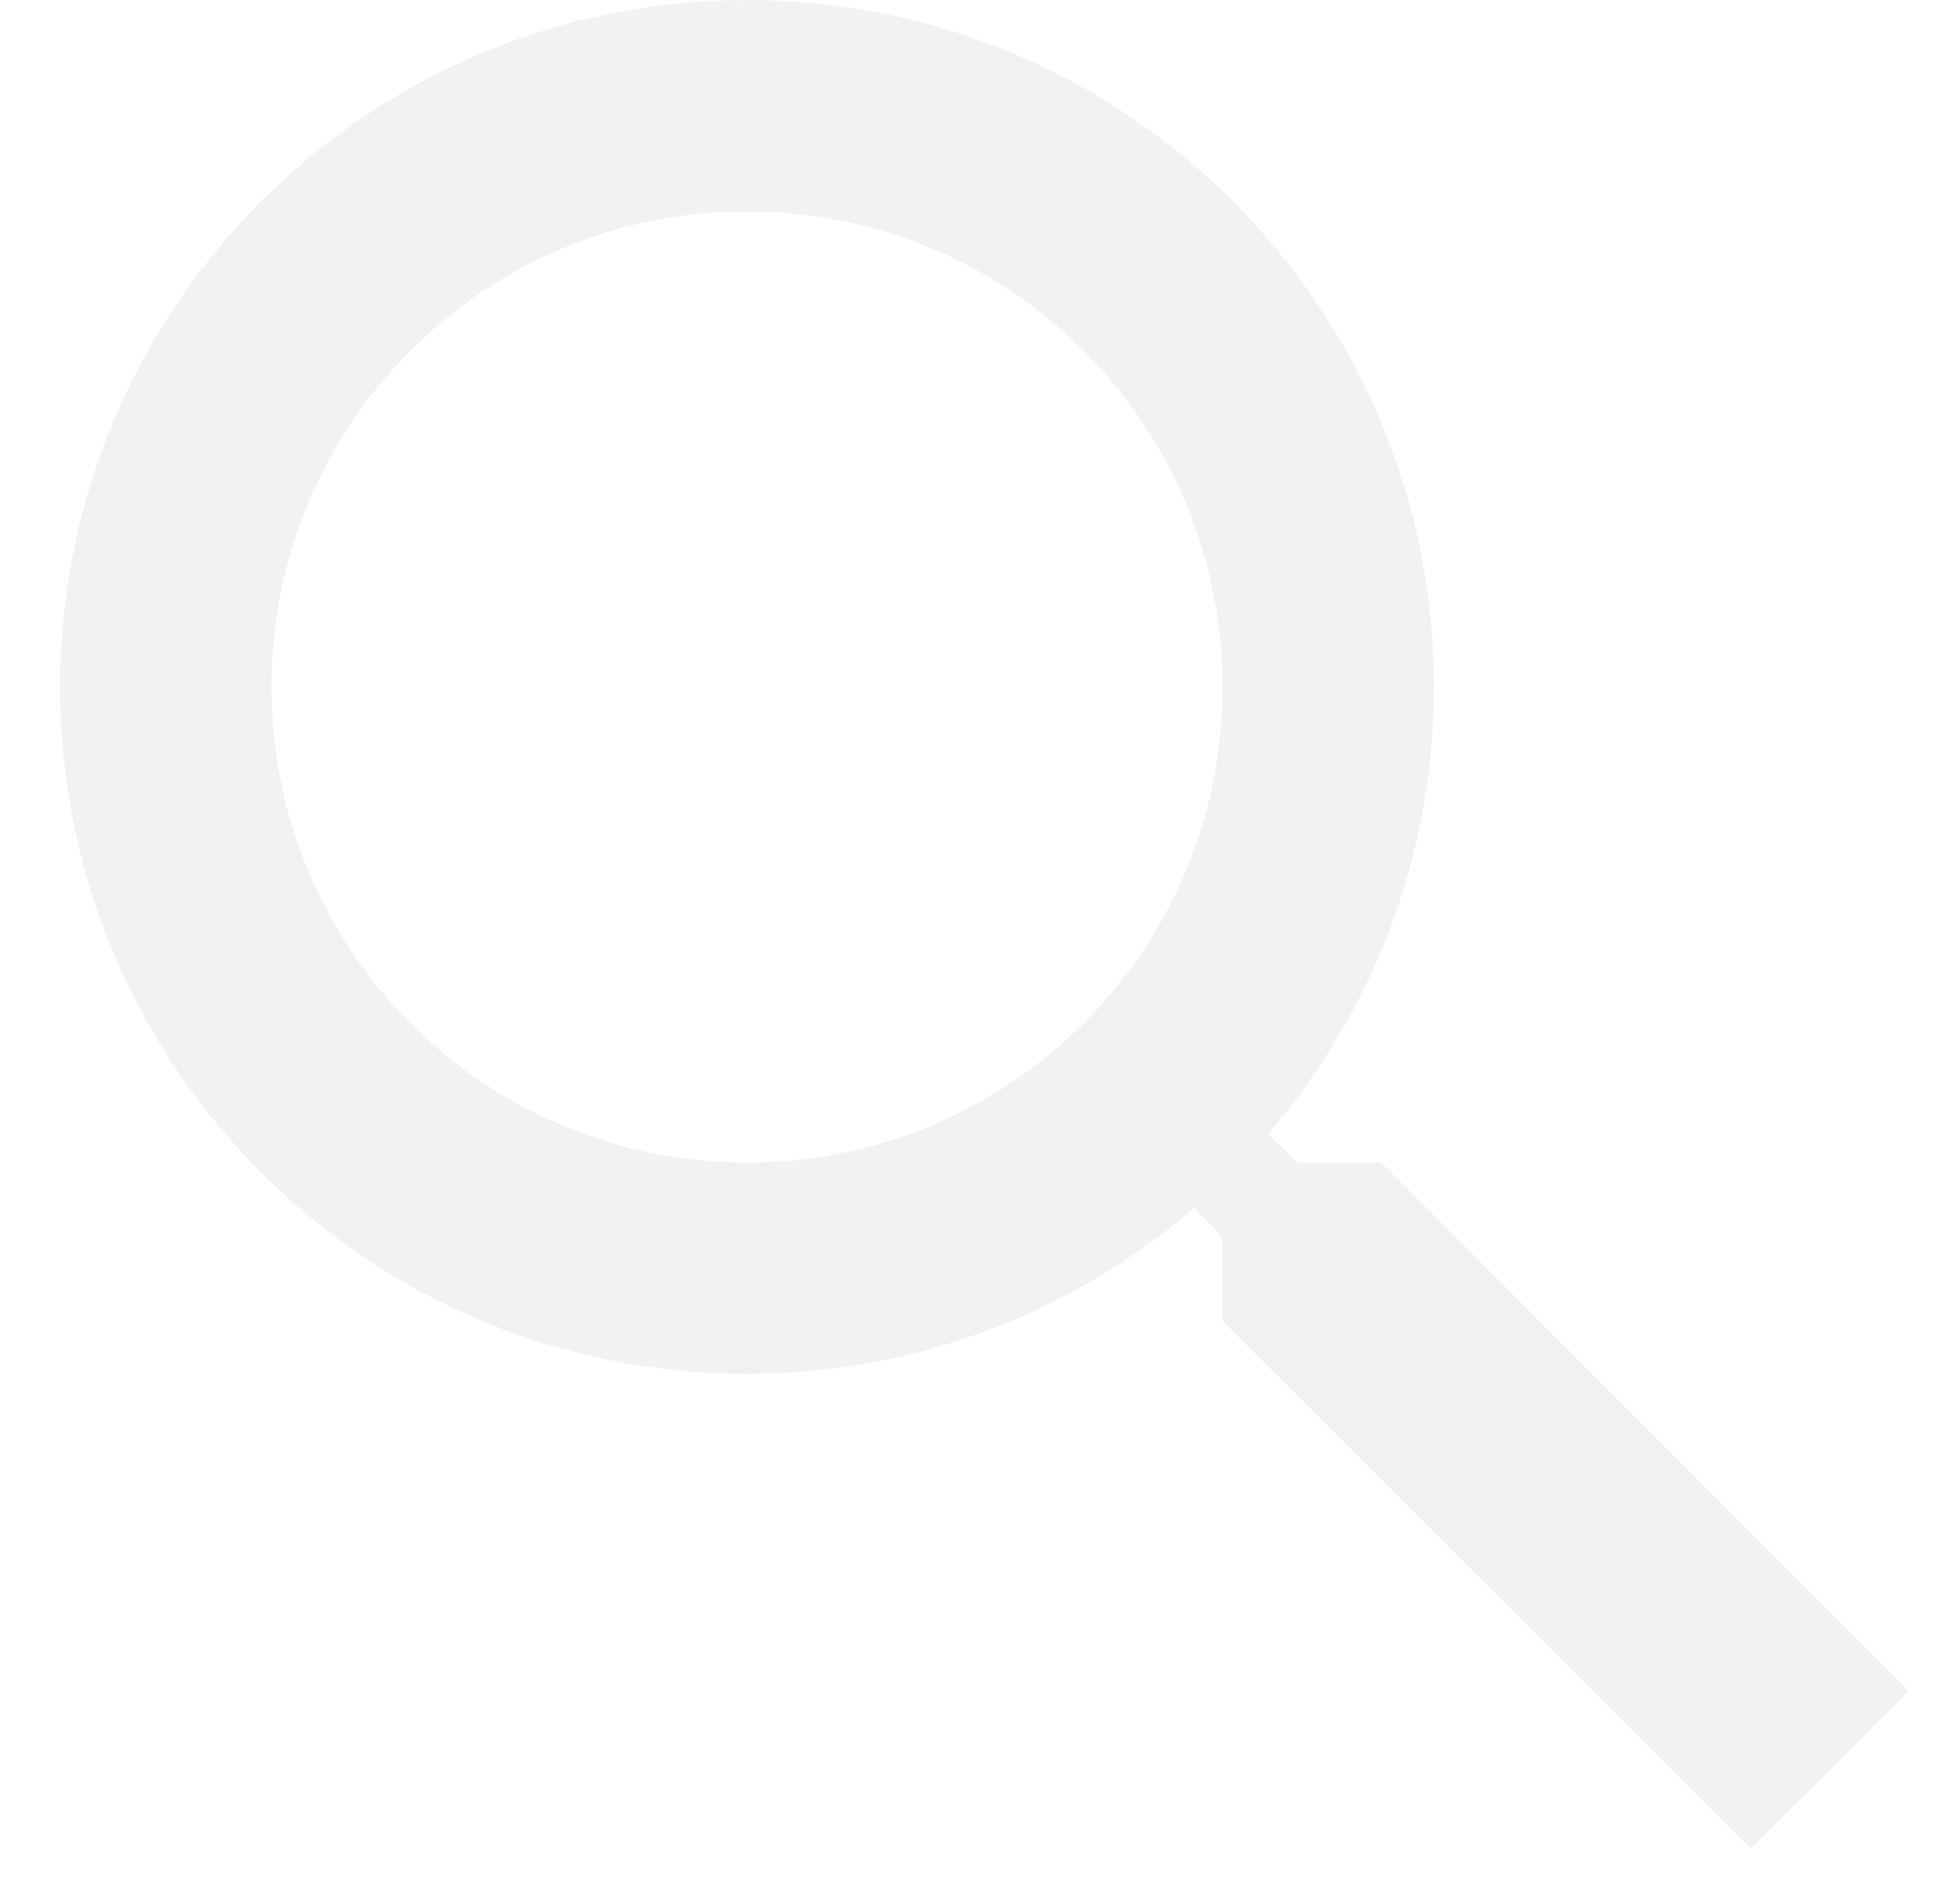
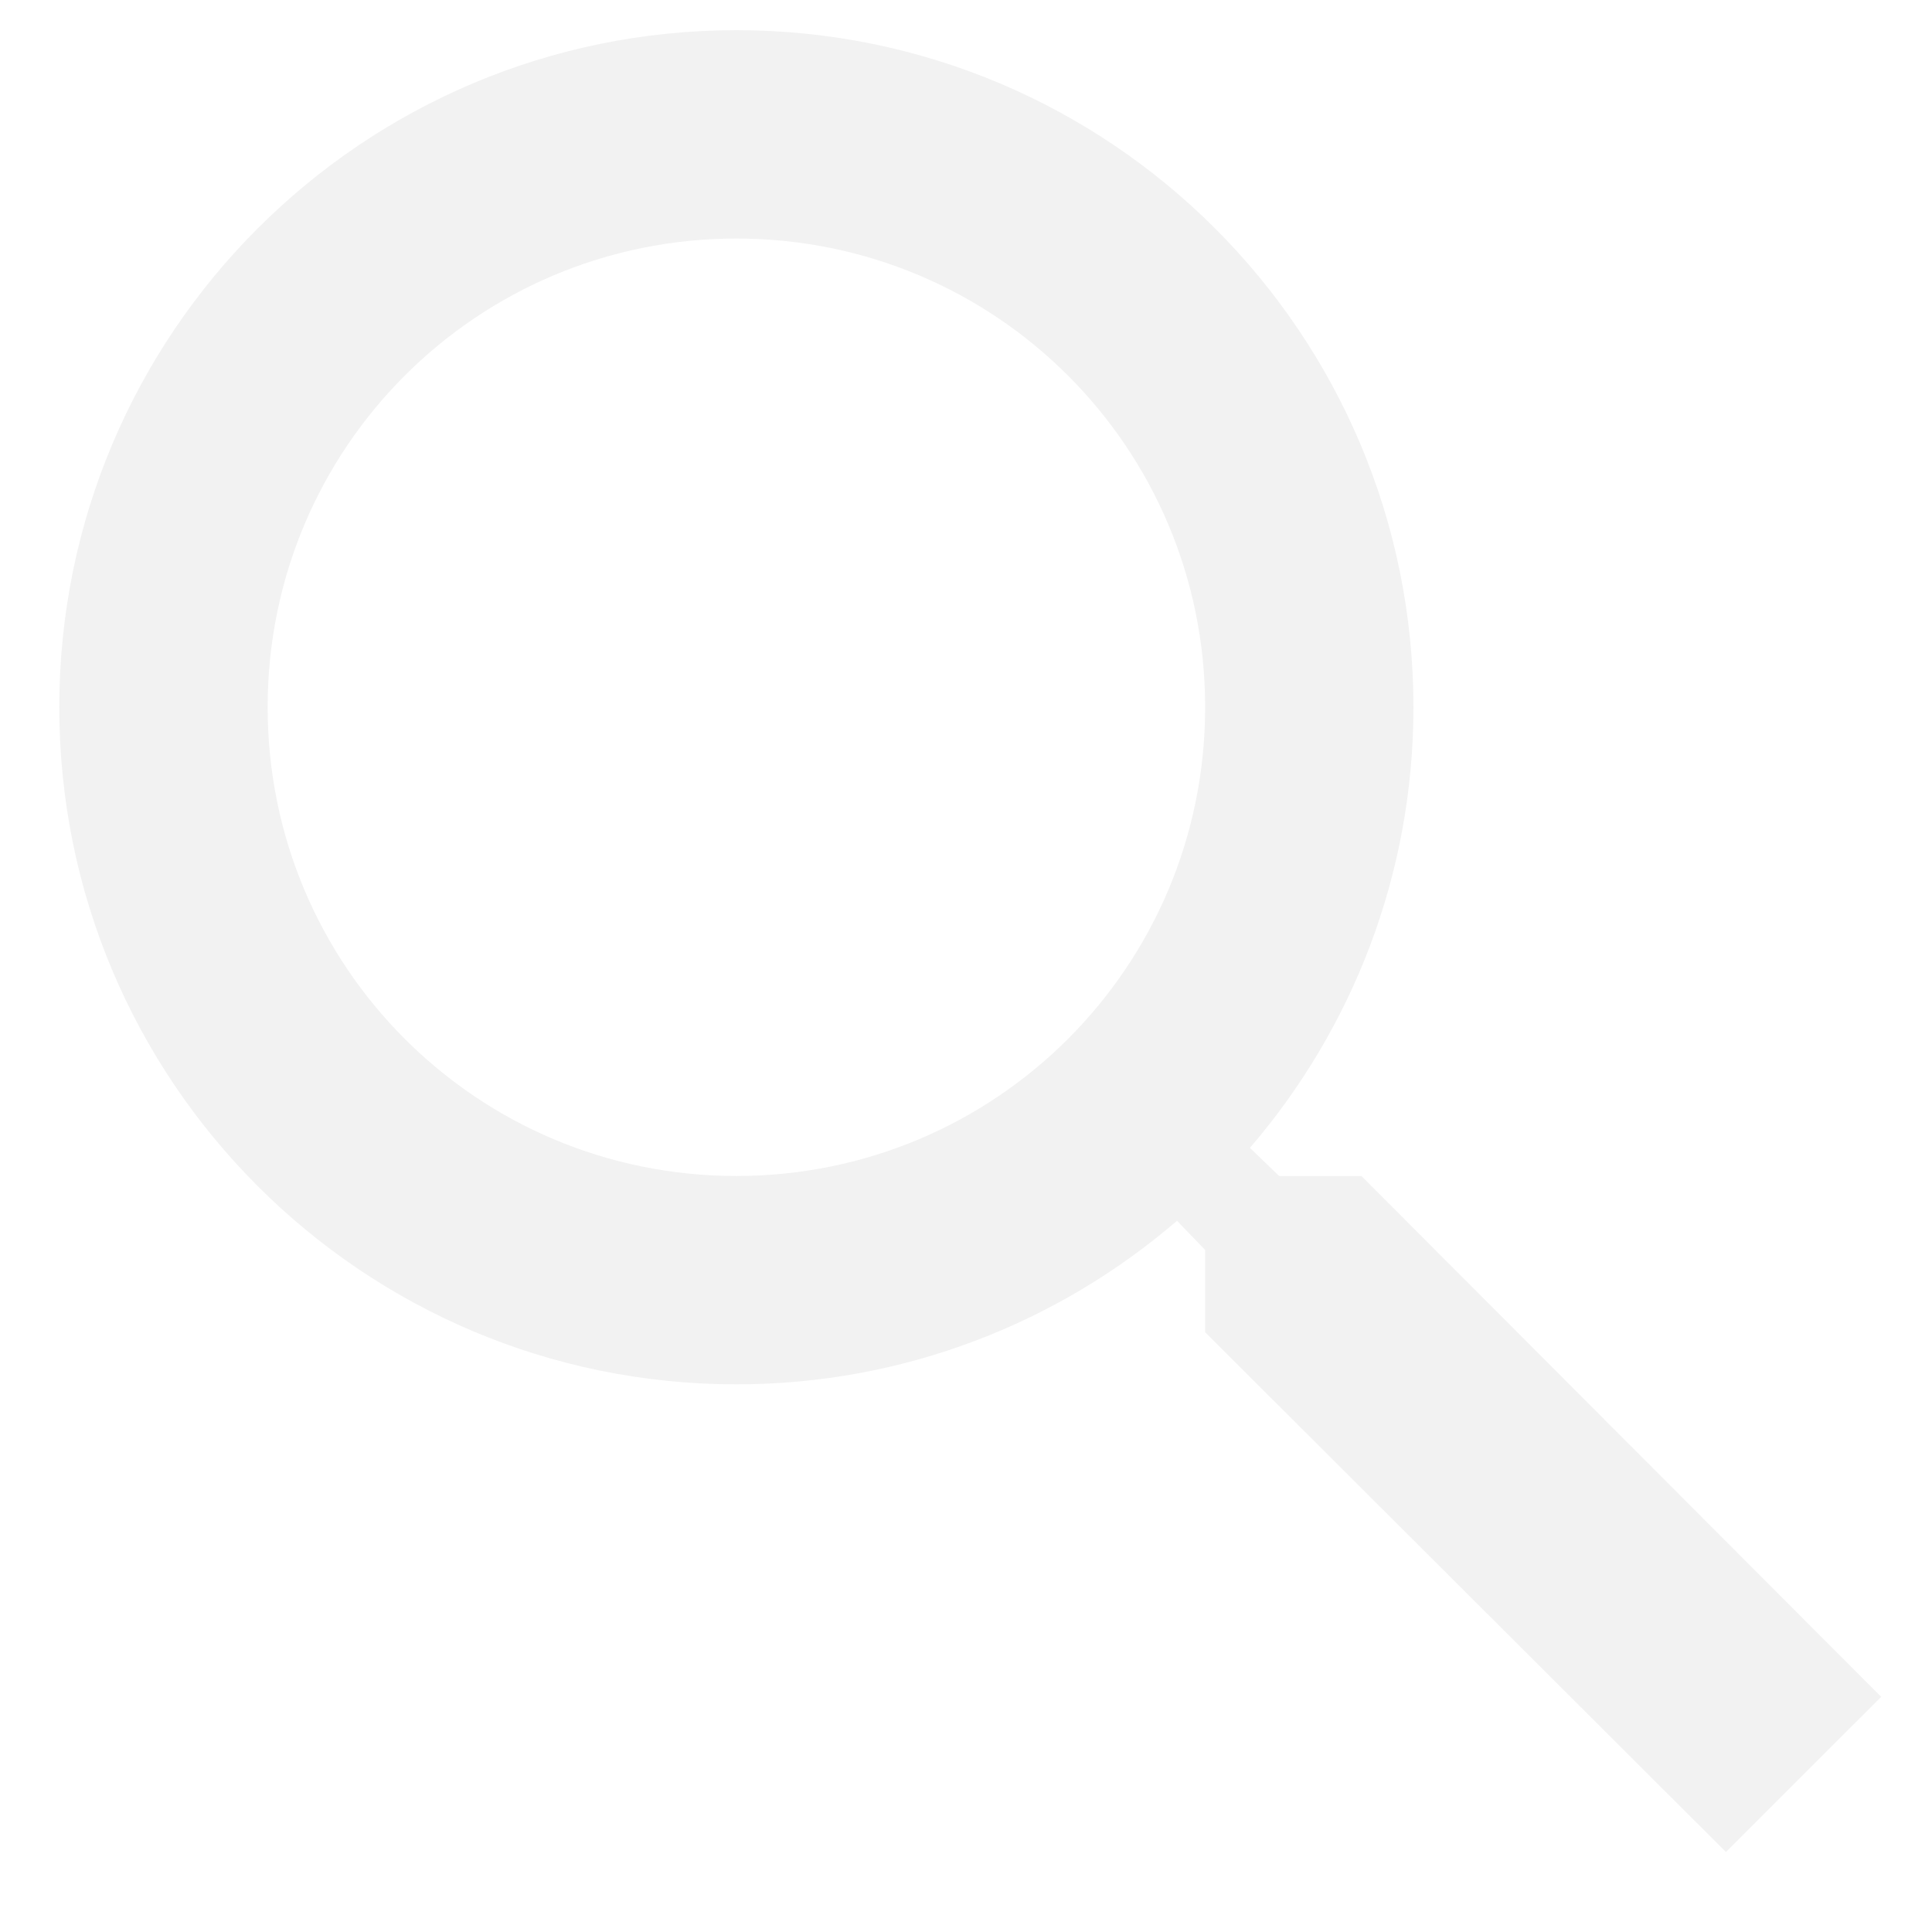
- <svg xmlns="http://www.w3.org/2000/svg" width="32" height="31" viewBox="0 0 32 31" fill="none">
+ <svg xmlns="http://www.w3.org/2000/svg" width="24" height="24" viewBox="0 0 32 31" fill="none">
  <path fill-rule="evenodd" clip-rule="evenodd" d="M21.186 18.978H22.549L31.158 27.605L28.587 30.175L19.961 21.566V20.203L19.495 19.72C17.528 21.411 14.975 22.429 12.197 22.429C6.003 22.429 0.982 17.408 0.982 11.214C0.982 5.021 6.003 0 12.197 0C18.391 0 23.411 5.021 23.411 11.214C23.411 13.992 22.393 16.546 20.703 18.512L21.186 18.978ZM4.433 11.214C4.433 15.51 7.901 18.978 12.197 18.978C16.493 18.978 19.961 15.51 19.961 11.214C19.961 6.918 16.493 3.451 12.197 3.451C7.901 3.451 4.433 6.918 4.433 11.214Z" fill="#F2F2F2" />
</svg>
